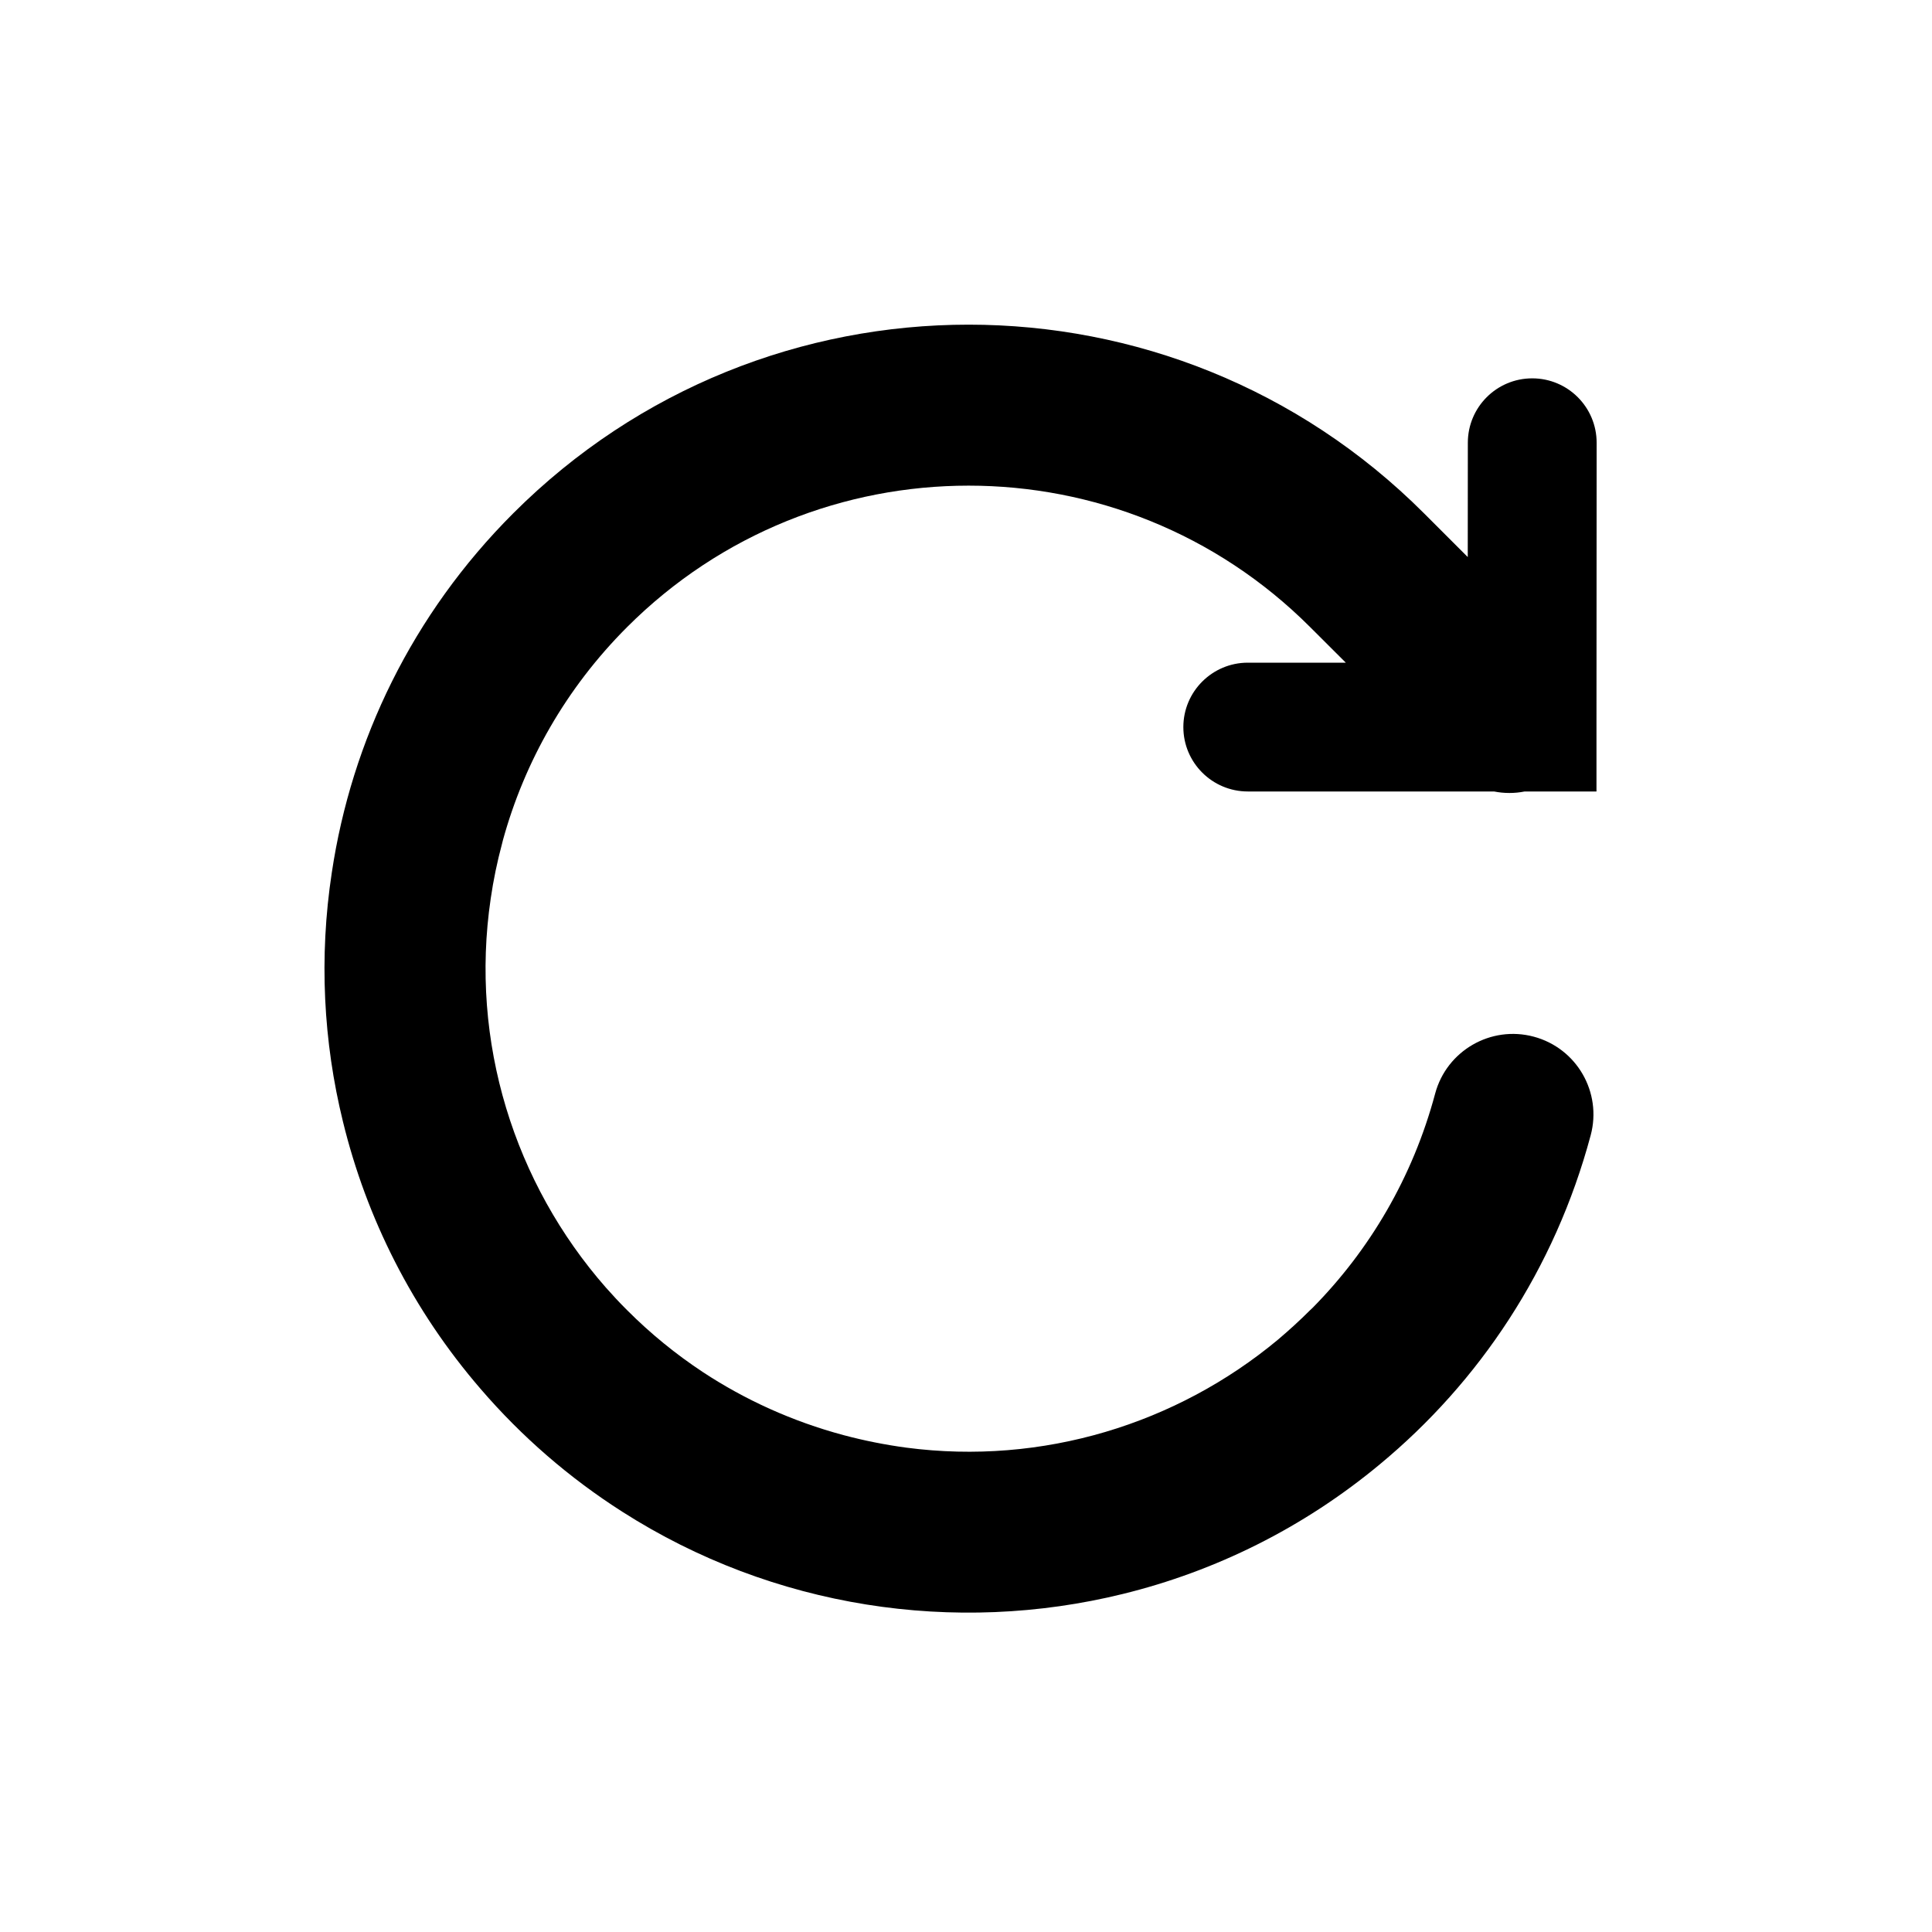
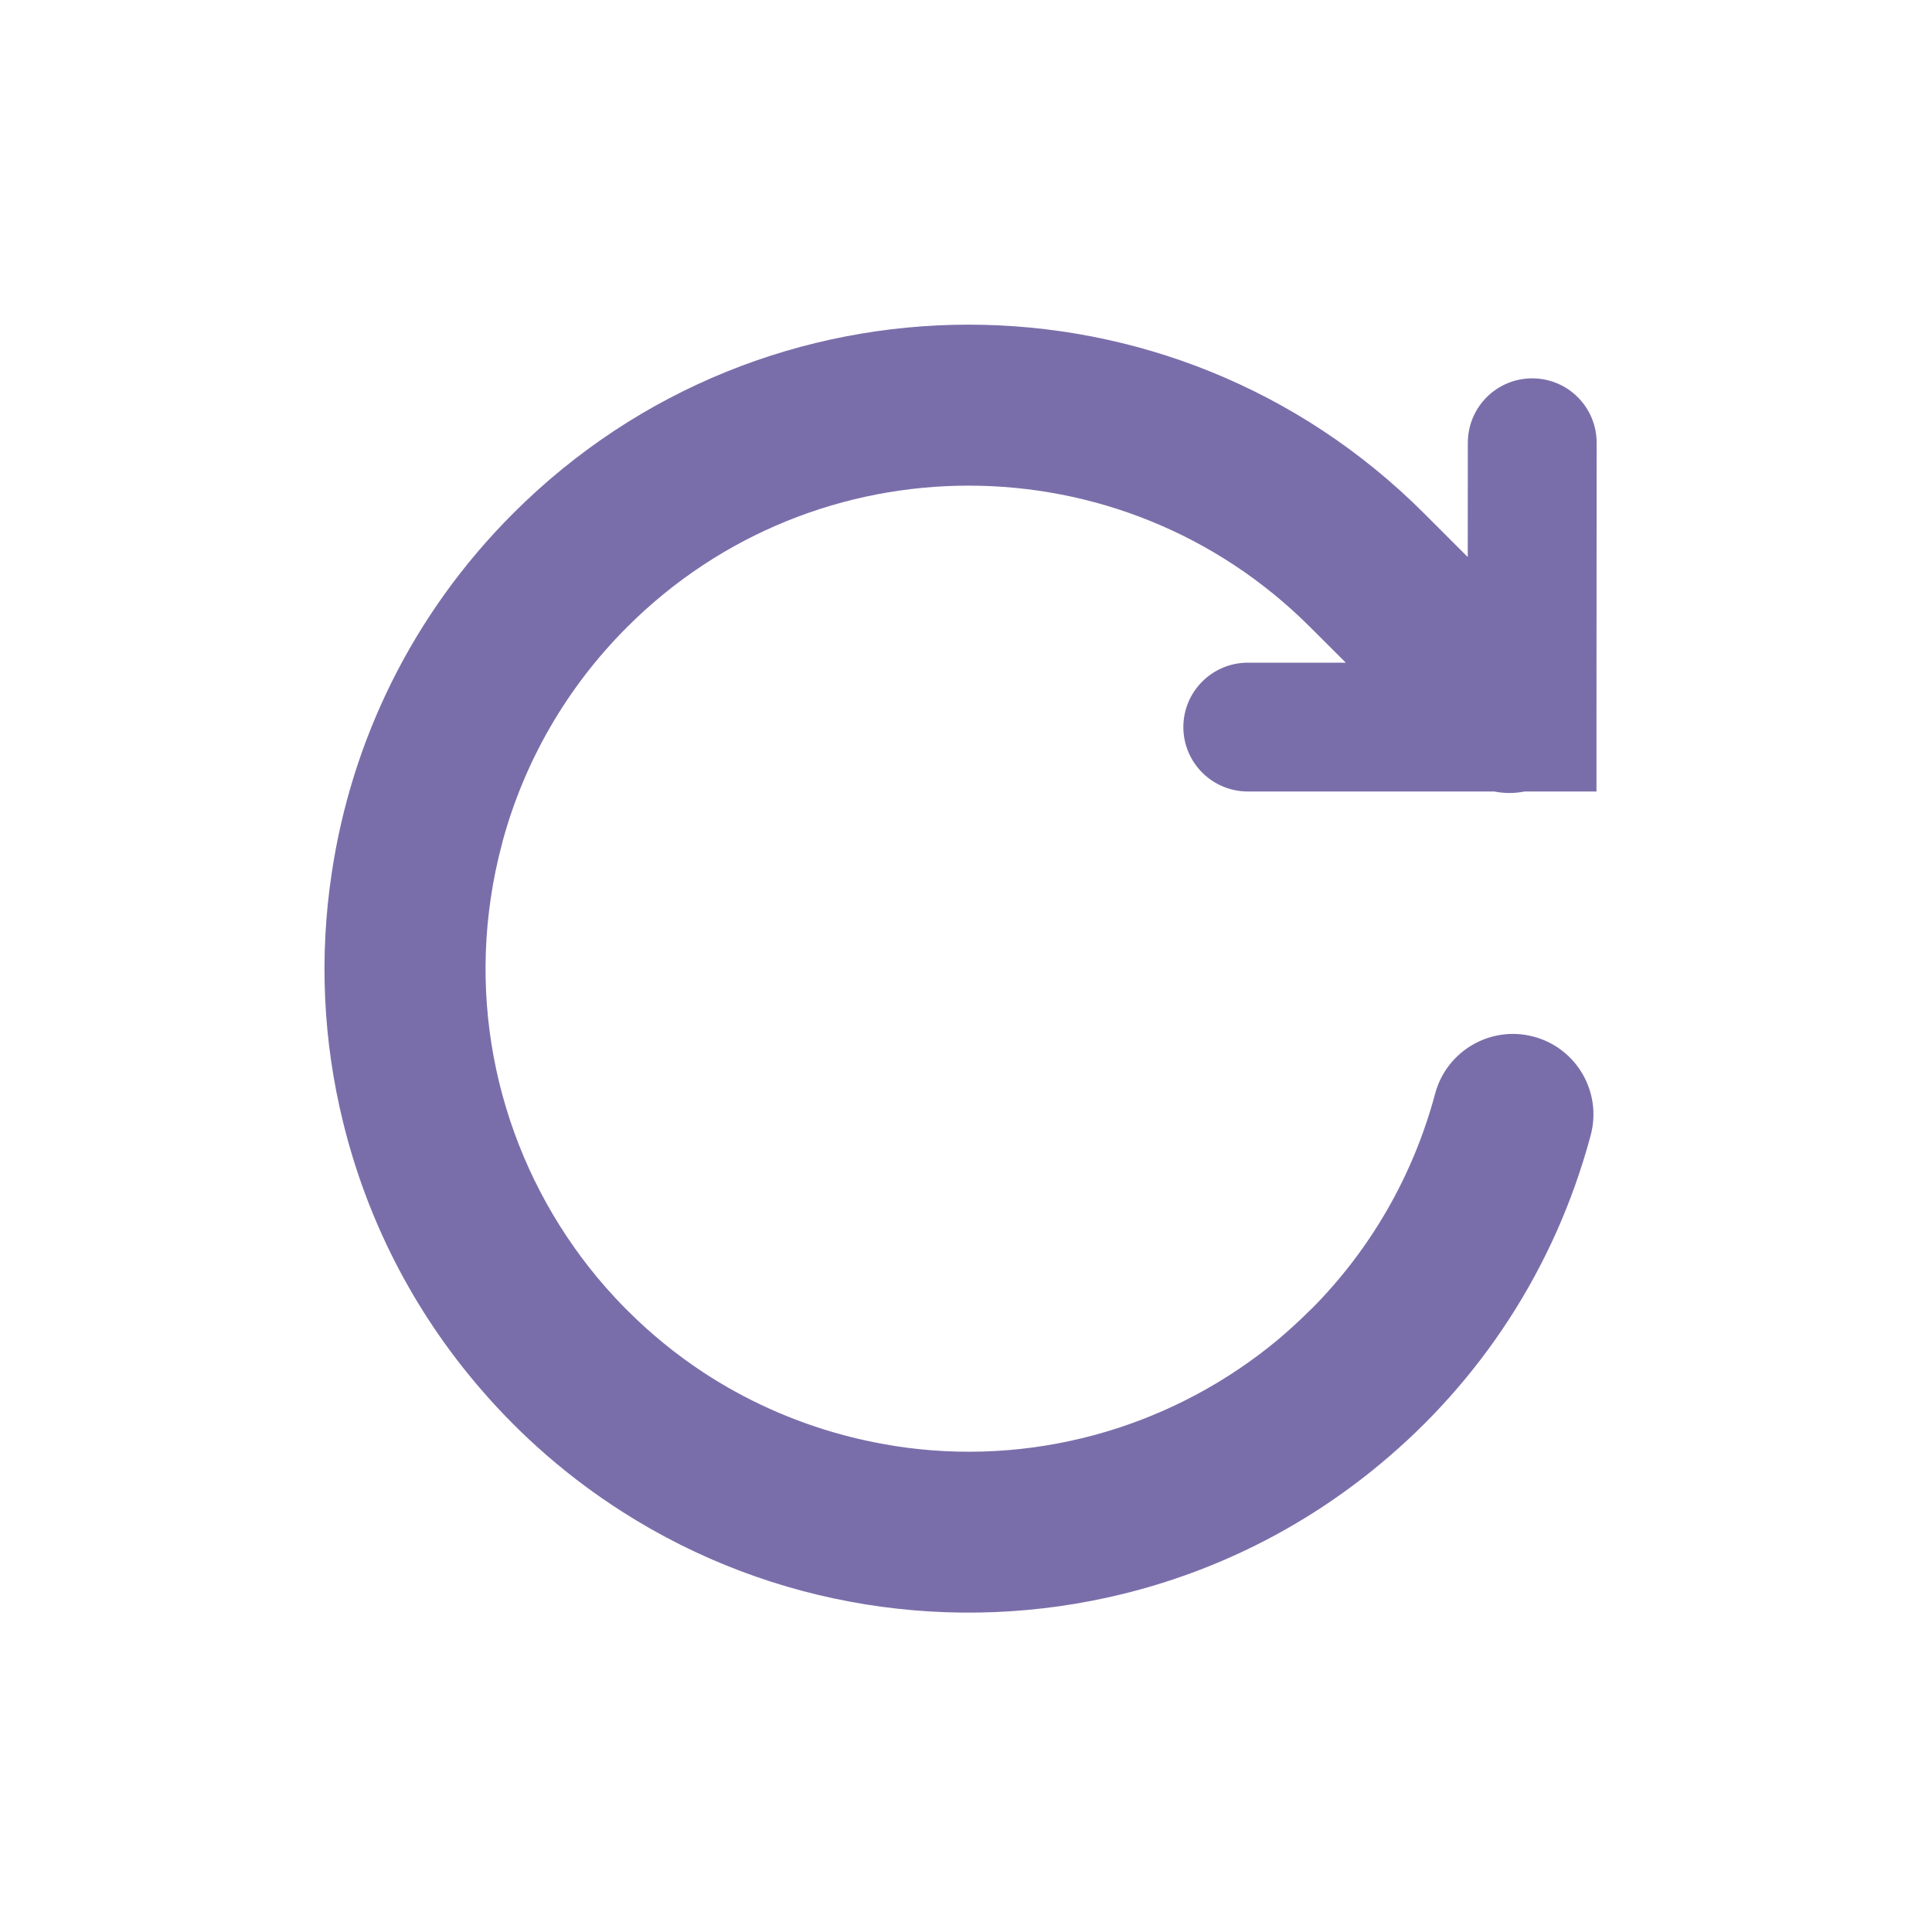
- <svg xmlns="http://www.w3.org/2000/svg" id="arrow_loading" viewBox="0 0 24 24" color="textSubtle" fill="currentColor" class="sc-8a800401-0 eslIYO">
-   <path stroke="none" d="M16.275 7.79C13.932 5.447 10.133 5.447 7.79 7.79C7.029 8.551 6.515 9.466 6.248 10.435C6.245 10.45 6.241 10.465 6.237 10.479C6.176 10.706 6.129 10.934 6.096 11.161C5.832 12.946 6.393 14.703 7.526 15.994C7.611 16.09 7.698 16.184 7.79 16.275C8.083 16.569 8.399 16.825 8.732 17.045C9.255 17.389 9.842 17.657 10.48 17.828C10.739 17.897 10.998 17.948 11.257 17.983C12.954 18.206 14.619 17.687 15.875 16.642C16.012 16.526 16.146 16.404 16.275 16.275C16.285 16.265 16.295 16.256 16.305 16.247C17.012 15.531 17.549 14.627 17.828 13.585C17.971 13.052 18.52 12.735 19.053 12.878C19.587 13.021 19.903 13.569 19.76 14.103C19.314 15.768 18.375 17.168 17.141 18.19C16.188 18.982 15.095 19.519 13.951 19.8C11.861 20.315 9.603 19.975 7.733 18.781C7.069 18.358 6.478 17.843 5.975 17.259C5.123 16.274 4.552 15.13 4.26 13.932C4.017 12.942 3.961 11.893 4.122 10.838C4.367 9.205 5.118 7.633 6.376 6.376C9.5 3.252 14.565 3.252 17.689 6.376L18.233 6.92L18.234 5.5C18.234 5.058 18.592 4.7 19.034 4.7C19.476 4.7 19.834 5.058 19.834 5.5L19.832 9.033L19.832 9.832L19.032 9.832L18.94 9.832C18.815 9.857 18.685 9.857 18.56 9.832L15.501 9.832C15.059 9.832 14.7 9.474 14.7 9.032C14.7 8.591 15.059 8.232 15.501 8.232L16.718 8.232L16.275 7.79Z" />
+ <svg xmlns="http://www.w3.org/2000/svg" id="arrow_loading" viewBox="0 0 24 24" color="textSubtle" width="27px" class="sc-8a800401-0 eslIYO">
+   <path stroke="none" fill="#7A6EAA" d="M16.275 7.79C13.932 5.447 10.133 5.447 7.79 7.79C7.029 8.551 6.515 9.466 6.248 10.435C6.245 10.45 6.241 10.465 6.237 10.479C6.176 10.706 6.129 10.934 6.096 11.161C5.832 12.946 6.393 14.703 7.526 15.994C7.611 16.09 7.698 16.184 7.79 16.275C8.083 16.569 8.399 16.825 8.732 17.045C9.255 17.389 9.842 17.657 10.48 17.828C10.739 17.897 10.998 17.948 11.257 17.983C12.954 18.206 14.619 17.687 15.875 16.642C16.012 16.526 16.146 16.404 16.275 16.275C16.285 16.265 16.295 16.256 16.305 16.247C17.012 15.531 17.549 14.627 17.828 13.585C17.971 13.052 18.52 12.735 19.053 12.878C19.587 13.021 19.903 13.569 19.76 14.103C19.314 15.768 18.375 17.168 17.141 18.19C16.188 18.982 15.095 19.519 13.951 19.8C11.861 20.315 9.603 19.975 7.733 18.781C7.069 18.358 6.478 17.843 5.975 17.259C5.123 16.274 4.552 15.13 4.26 13.932C4.017 12.942 3.961 11.893 4.122 10.838C4.367 9.205 5.118 7.633 6.376 6.376C9.5 3.252 14.565 3.252 17.689 6.376L18.233 6.92L18.234 5.5C18.234 5.058 18.592 4.7 19.034 4.7C19.476 4.7 19.834 5.058 19.834 5.5L19.832 9.033L19.832 9.832L19.032 9.832L18.94 9.832C18.815 9.857 18.685 9.857 18.56 9.832L15.501 9.832C15.059 9.832 14.7 9.474 14.7 9.032C14.7 8.591 15.059 8.232 15.501 8.232L16.718 8.232L16.275 7.79Z" />
  <defs>
    <path id="arrow" stroke="none" fill="none" d="M16.275 7.79C13.932 5.447 10.133 5.447 7.79 7.79C7.029 8.551 6.515 9.466 6.248 10.435C6.245 10.45 6.241 10.465 6.237 10.479C6.176 10.706 6.129 10.934 6.096 11.161C5.832 12.946 6.393 14.703 7.526 15.994C7.611 16.09 7.698 16.184 7.79 16.275C8.083 16.569 8.399 16.825 8.732 17.045C9.255 17.389 9.842 17.657 10.48 17.828C10.739 17.897 10.998 17.948 11.257 17.983C12.954 18.206 14.619 17.687 15.875 16.642C16.012 16.526 16.146 16.404 16.275 16.275C16.285 16.265 16.295 16.256 16.305 16.247C17.012 15.531 17.549 14.627 17.828 13.585C17.971 13.052 18.52 12.735 19.053 12.878C19.587 13.021 19.903 13.569 19.76 14.103C19.314 15.768 18.375 17.168 17.141 18.19C16.188 18.982 15.095 19.519 13.951 19.8C11.861 20.315 9.603 19.975 7.733 18.781C7.069 18.358 6.478 17.843 5.975 17.259C5.123 16.274 4.552 15.13 4.26 13.932C4.017 12.942 3.961 11.893 4.122 10.838C4.367 9.205 5.118 7.633 6.376 6.376C9.5 3.252 14.565 3.252 17.689 6.376L18.233 6.92L18.234 5.5C18.234 5.058 18.592 4.7 19.034 4.7C19.476 4.7 19.834 5.058 19.834 5.5L19.832 9.033L19.832 9.832L19.032 9.832L18.94 9.832C18.815 9.857 18.685 9.857 18.56 9.832L15.501 9.832C15.059 9.832 14.7 9.474 14.7 9.032C14.7 8.591 15.059 8.232 15.501 8.232L16.718 8.232L16.275 7.79Z" />
    <clipPath id="arrow-clip">
        </clipPath>
  </defs>
+   <g clip-path="url(#arrow-clip)">
+     <circle cx="12" cy="12" r="5" transform="rotate(365,12,12)" fill="none" stroke="#D7CAEC" stroke-width="16" stroke-dasharray="30" stroke-dashoffset="0">
+       <animate attributeName="stroke-dashoffset" values="0;-30" begin="arrow_loading.click; 0.7s" repeatCount="indefinite" dur="6.3s" />
+     </circle>
+   </g>
+   <animateTransform id="transform_0" attributeName="transform" attributeType="XML" type="rotate" from="0 0 0" to="-10 0 0" dur="0.07s" begin="arrow_loading.click;" repeatCount="1" />
+   <animateTransform id="transform_1" attributeName="transform" attributeType="XML" type="rotate" from="-45 0 0" to="390 0 0" dur="0.6s" begin="transform_0.end" repeatCount="1" />
+   <animateTransform id="transform_2" attributeName="transform" attributeType="XML" type="rotate" from="390 0 0" to="360 0 0" dur="0.15s" begin="transform_1.end" repeatCount="1" />
</svg>
